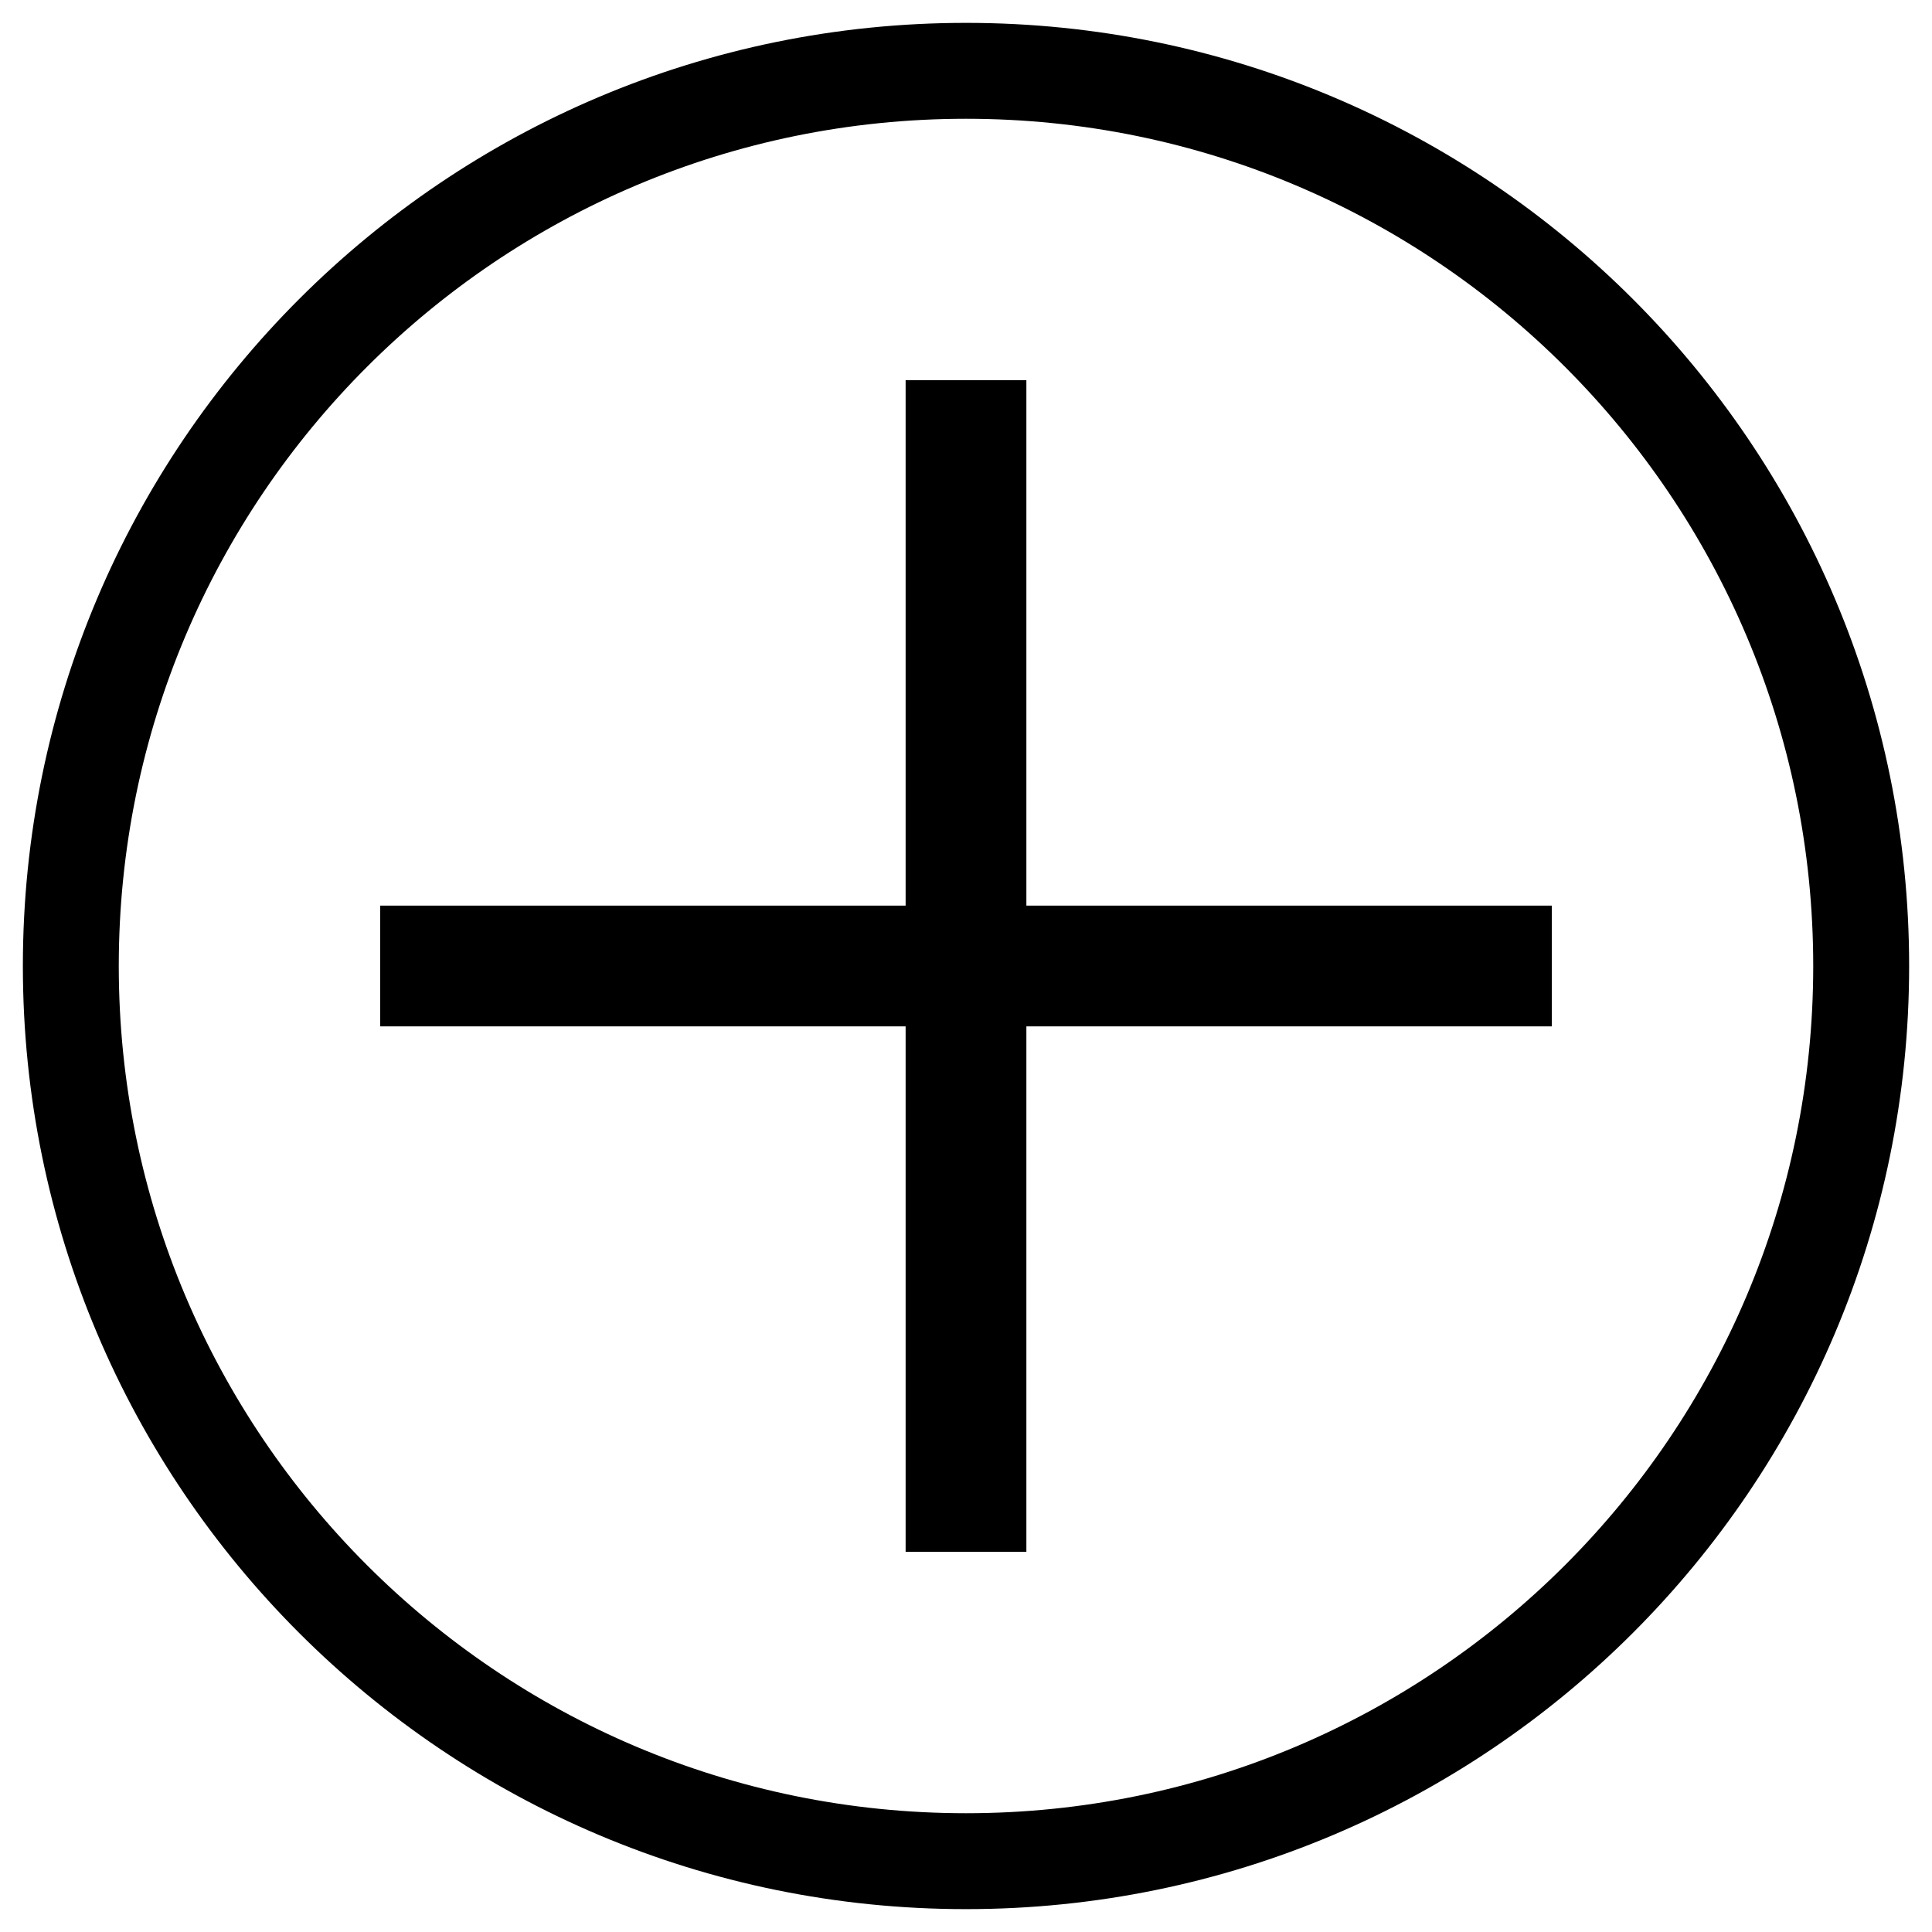
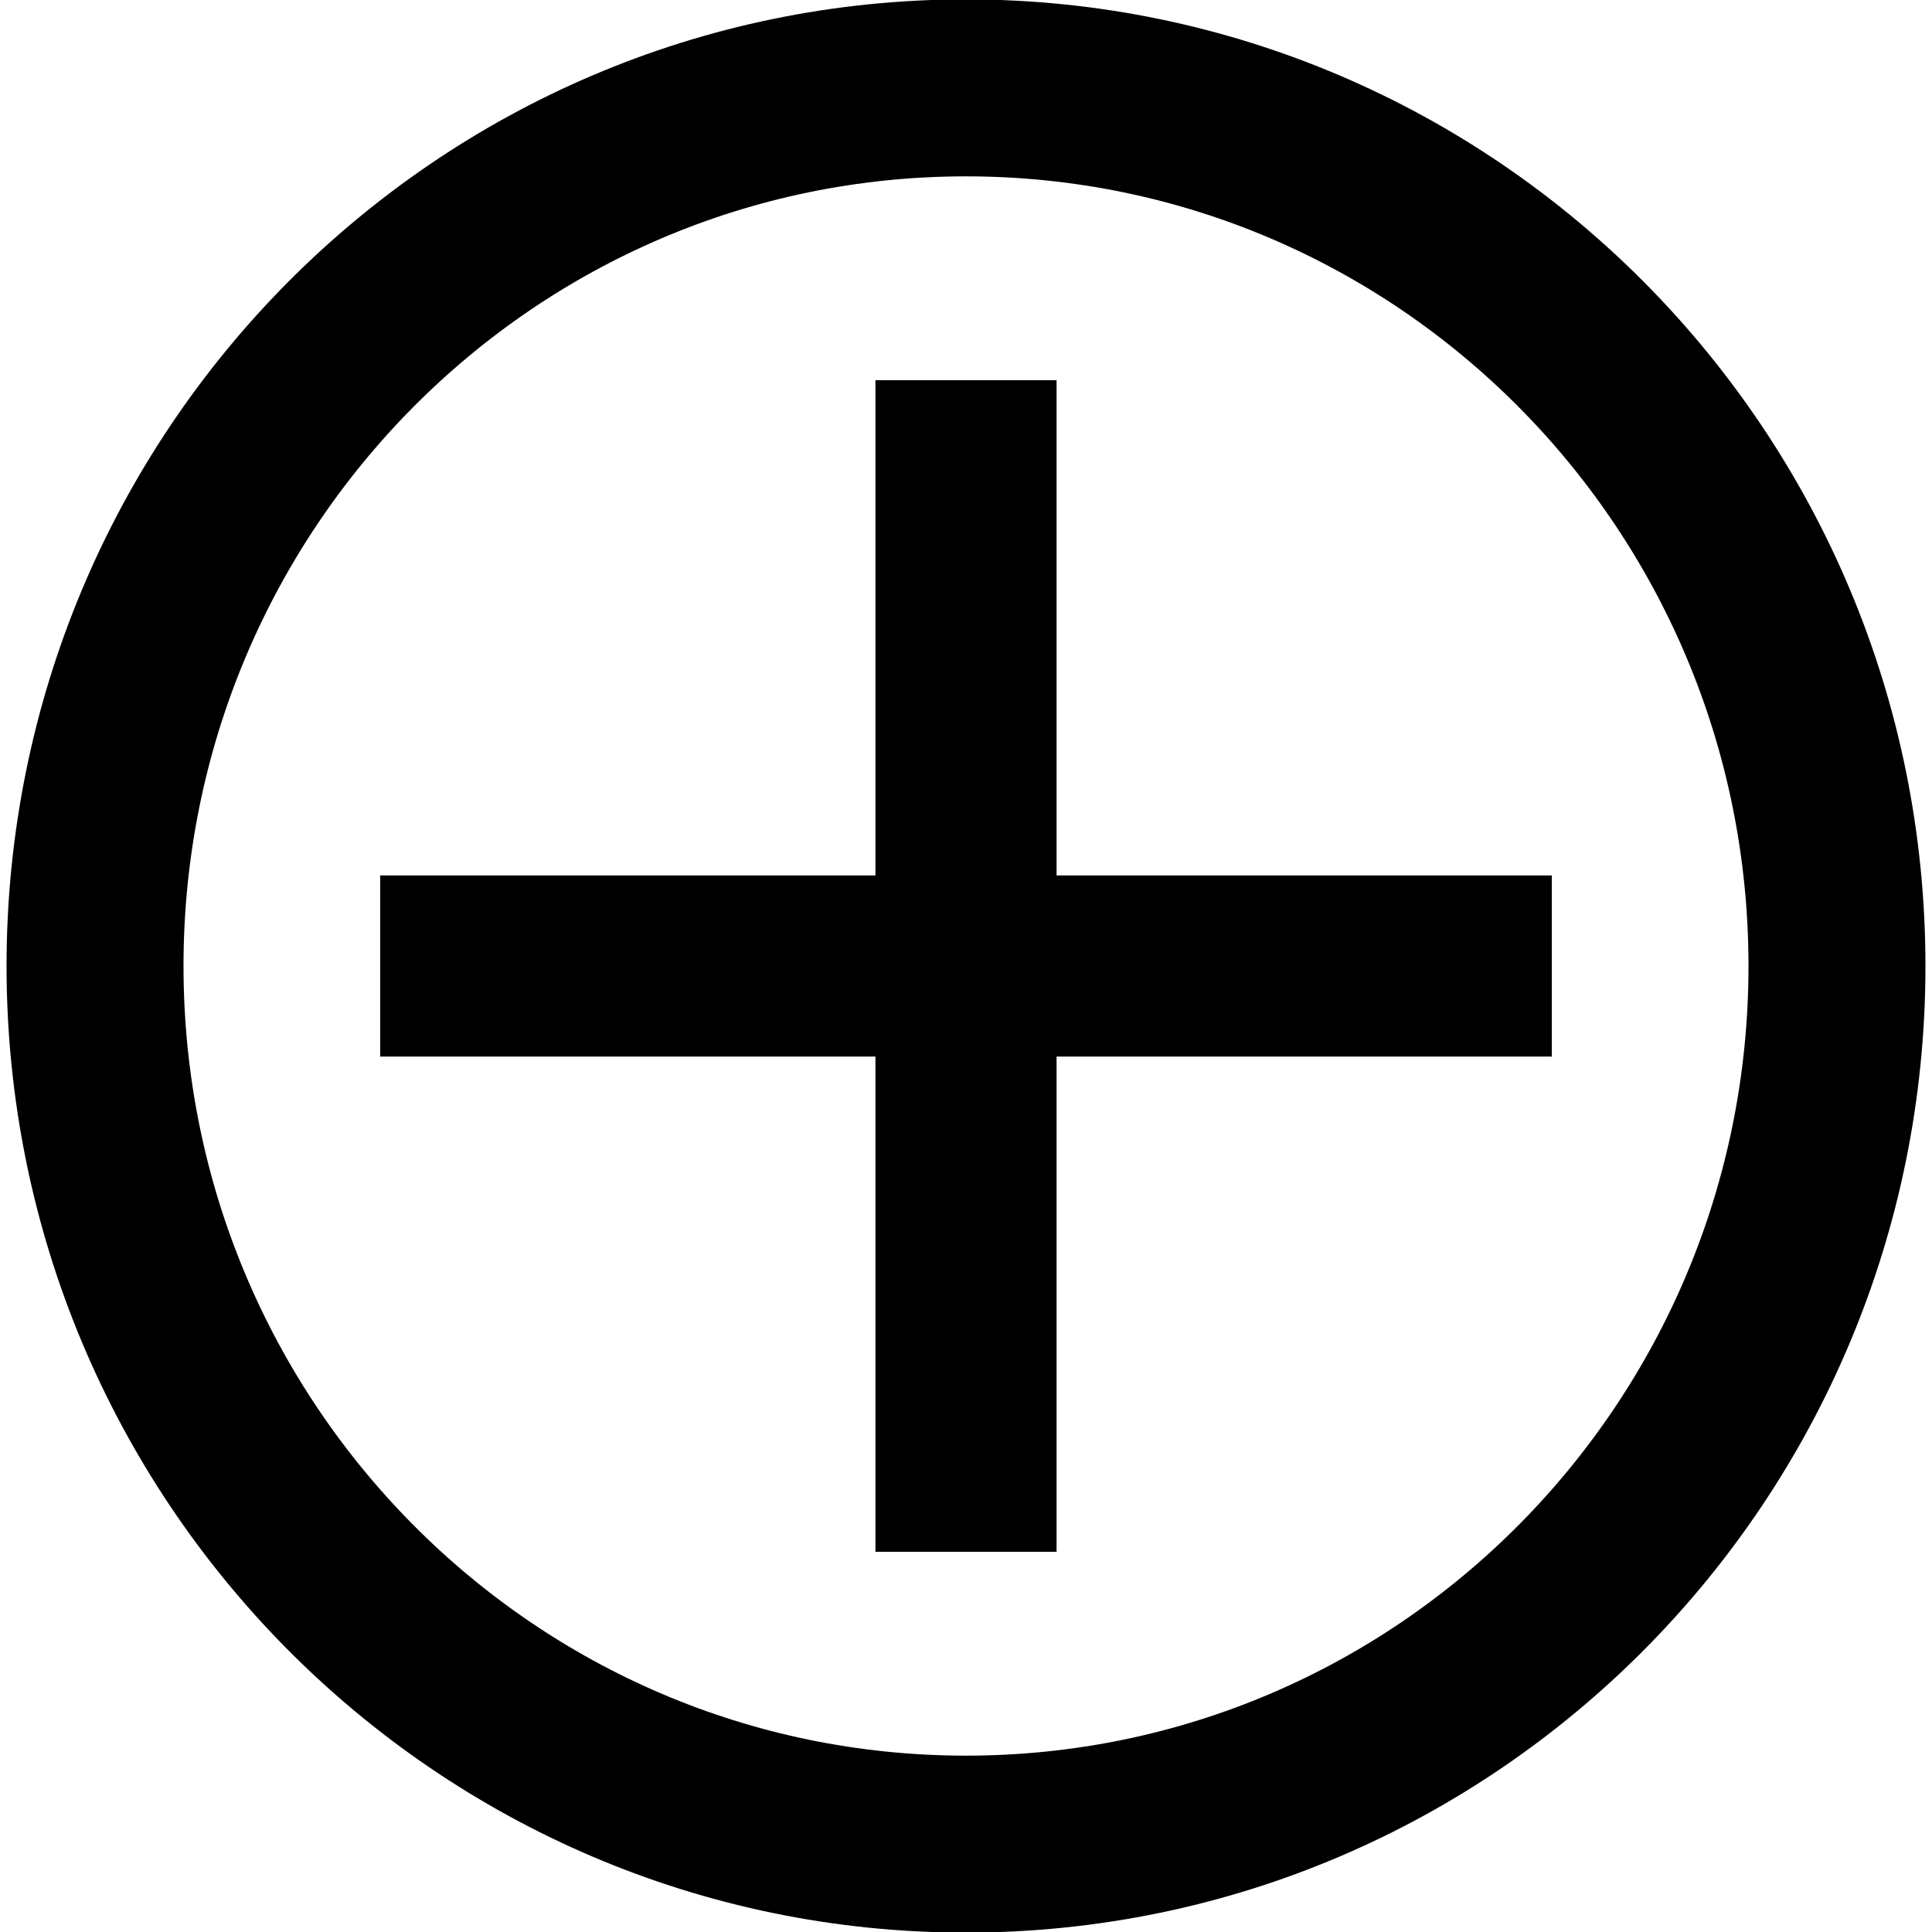
<svg xmlns="http://www.w3.org/2000/svg" width="64px" height="64px" viewBox="0 0 64 64" version="1.1" id="SVGRoot">
  <defs id="defs4571" />
  <g id="layer1">
-     <circle style="fill:none;fill-opacity:1;stroke:#000000;stroke-width:3.177;stroke-linecap:square;stroke-linejoin:miter;stroke-miterlimit:4;stroke-dasharray:none;stroke-opacity:1;paint-order:normal" id="path4584" cx="32" cy="32" r="29.654" />
-     <path style="fill:none;stroke:#000000;stroke-width:4;stroke-linecap:butt;stroke-linejoin:miter;stroke-miterlimit:4;stroke-dasharray:none;stroke-opacity:1" d="M 32,12.594 V 51.406" id="path5133" />
-     <path style="fill:none;stroke:#000000;stroke-width:4;stroke-linecap:butt;stroke-linejoin:miter;stroke-miterlimit:4;stroke-dasharray:none;stroke-opacity:1" d="M 51.406,32 H 12.594" id="path5133-2" />
+     <ellipse style="fill:none;fill-opacity:1;stroke:#000000;stroke-width:5.862;stroke-linecap:square;stroke-linejoin:miter;stroke-miterlimit:4;stroke-dasharray:none;stroke-opacity:1;paint-order:normal" id="path4584" cx="32" cy="32" rx="28.852" ry="29.089" />
+     <path style="fill:none;stroke:#000000;stroke-width:6;stroke-linecap:butt;stroke-linejoin:miter;stroke-miterlimit:4;stroke-dasharray:none;stroke-opacity:1" d="M 32,12.594 V 51.406" id="path5133" />
+     <path style="fill:none;stroke:#000000;stroke-width:6;stroke-linecap:butt;stroke-linejoin:miter;stroke-miterlimit:4;stroke-dasharray:none;stroke-opacity:1" d="M 51.406,32 H 12.594" id="path5133-2" />
  </g>
</svg>
